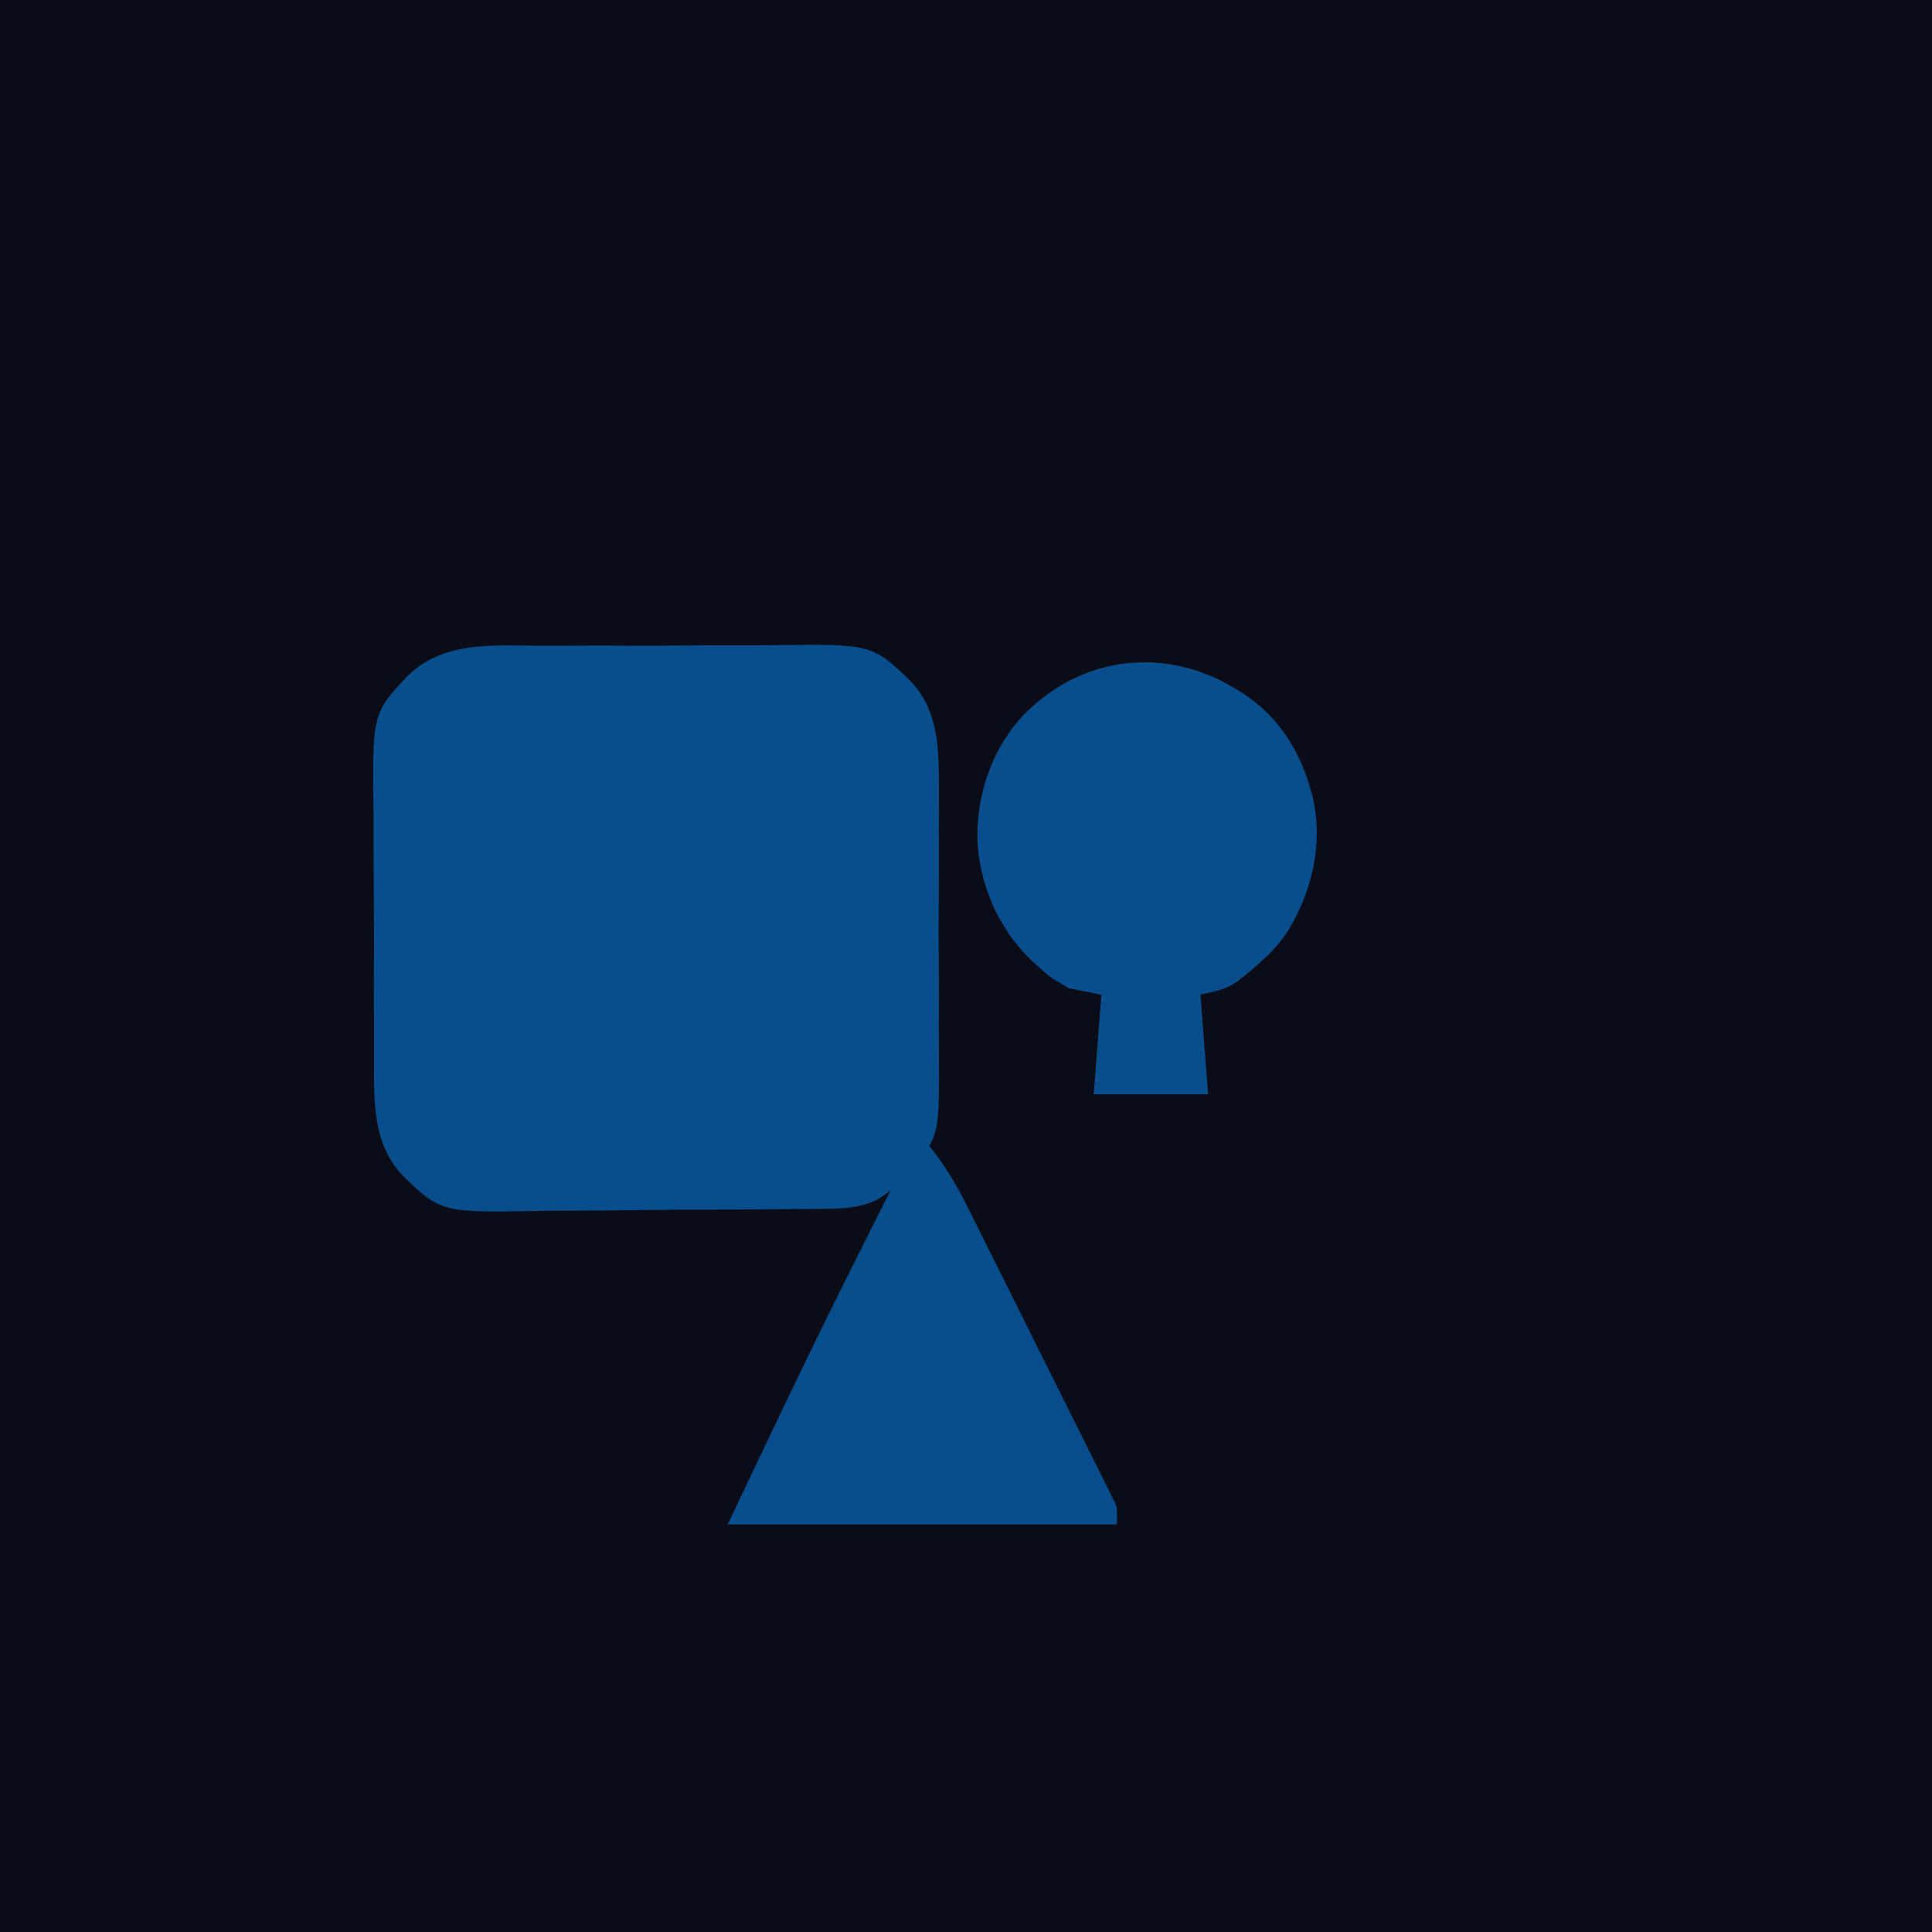
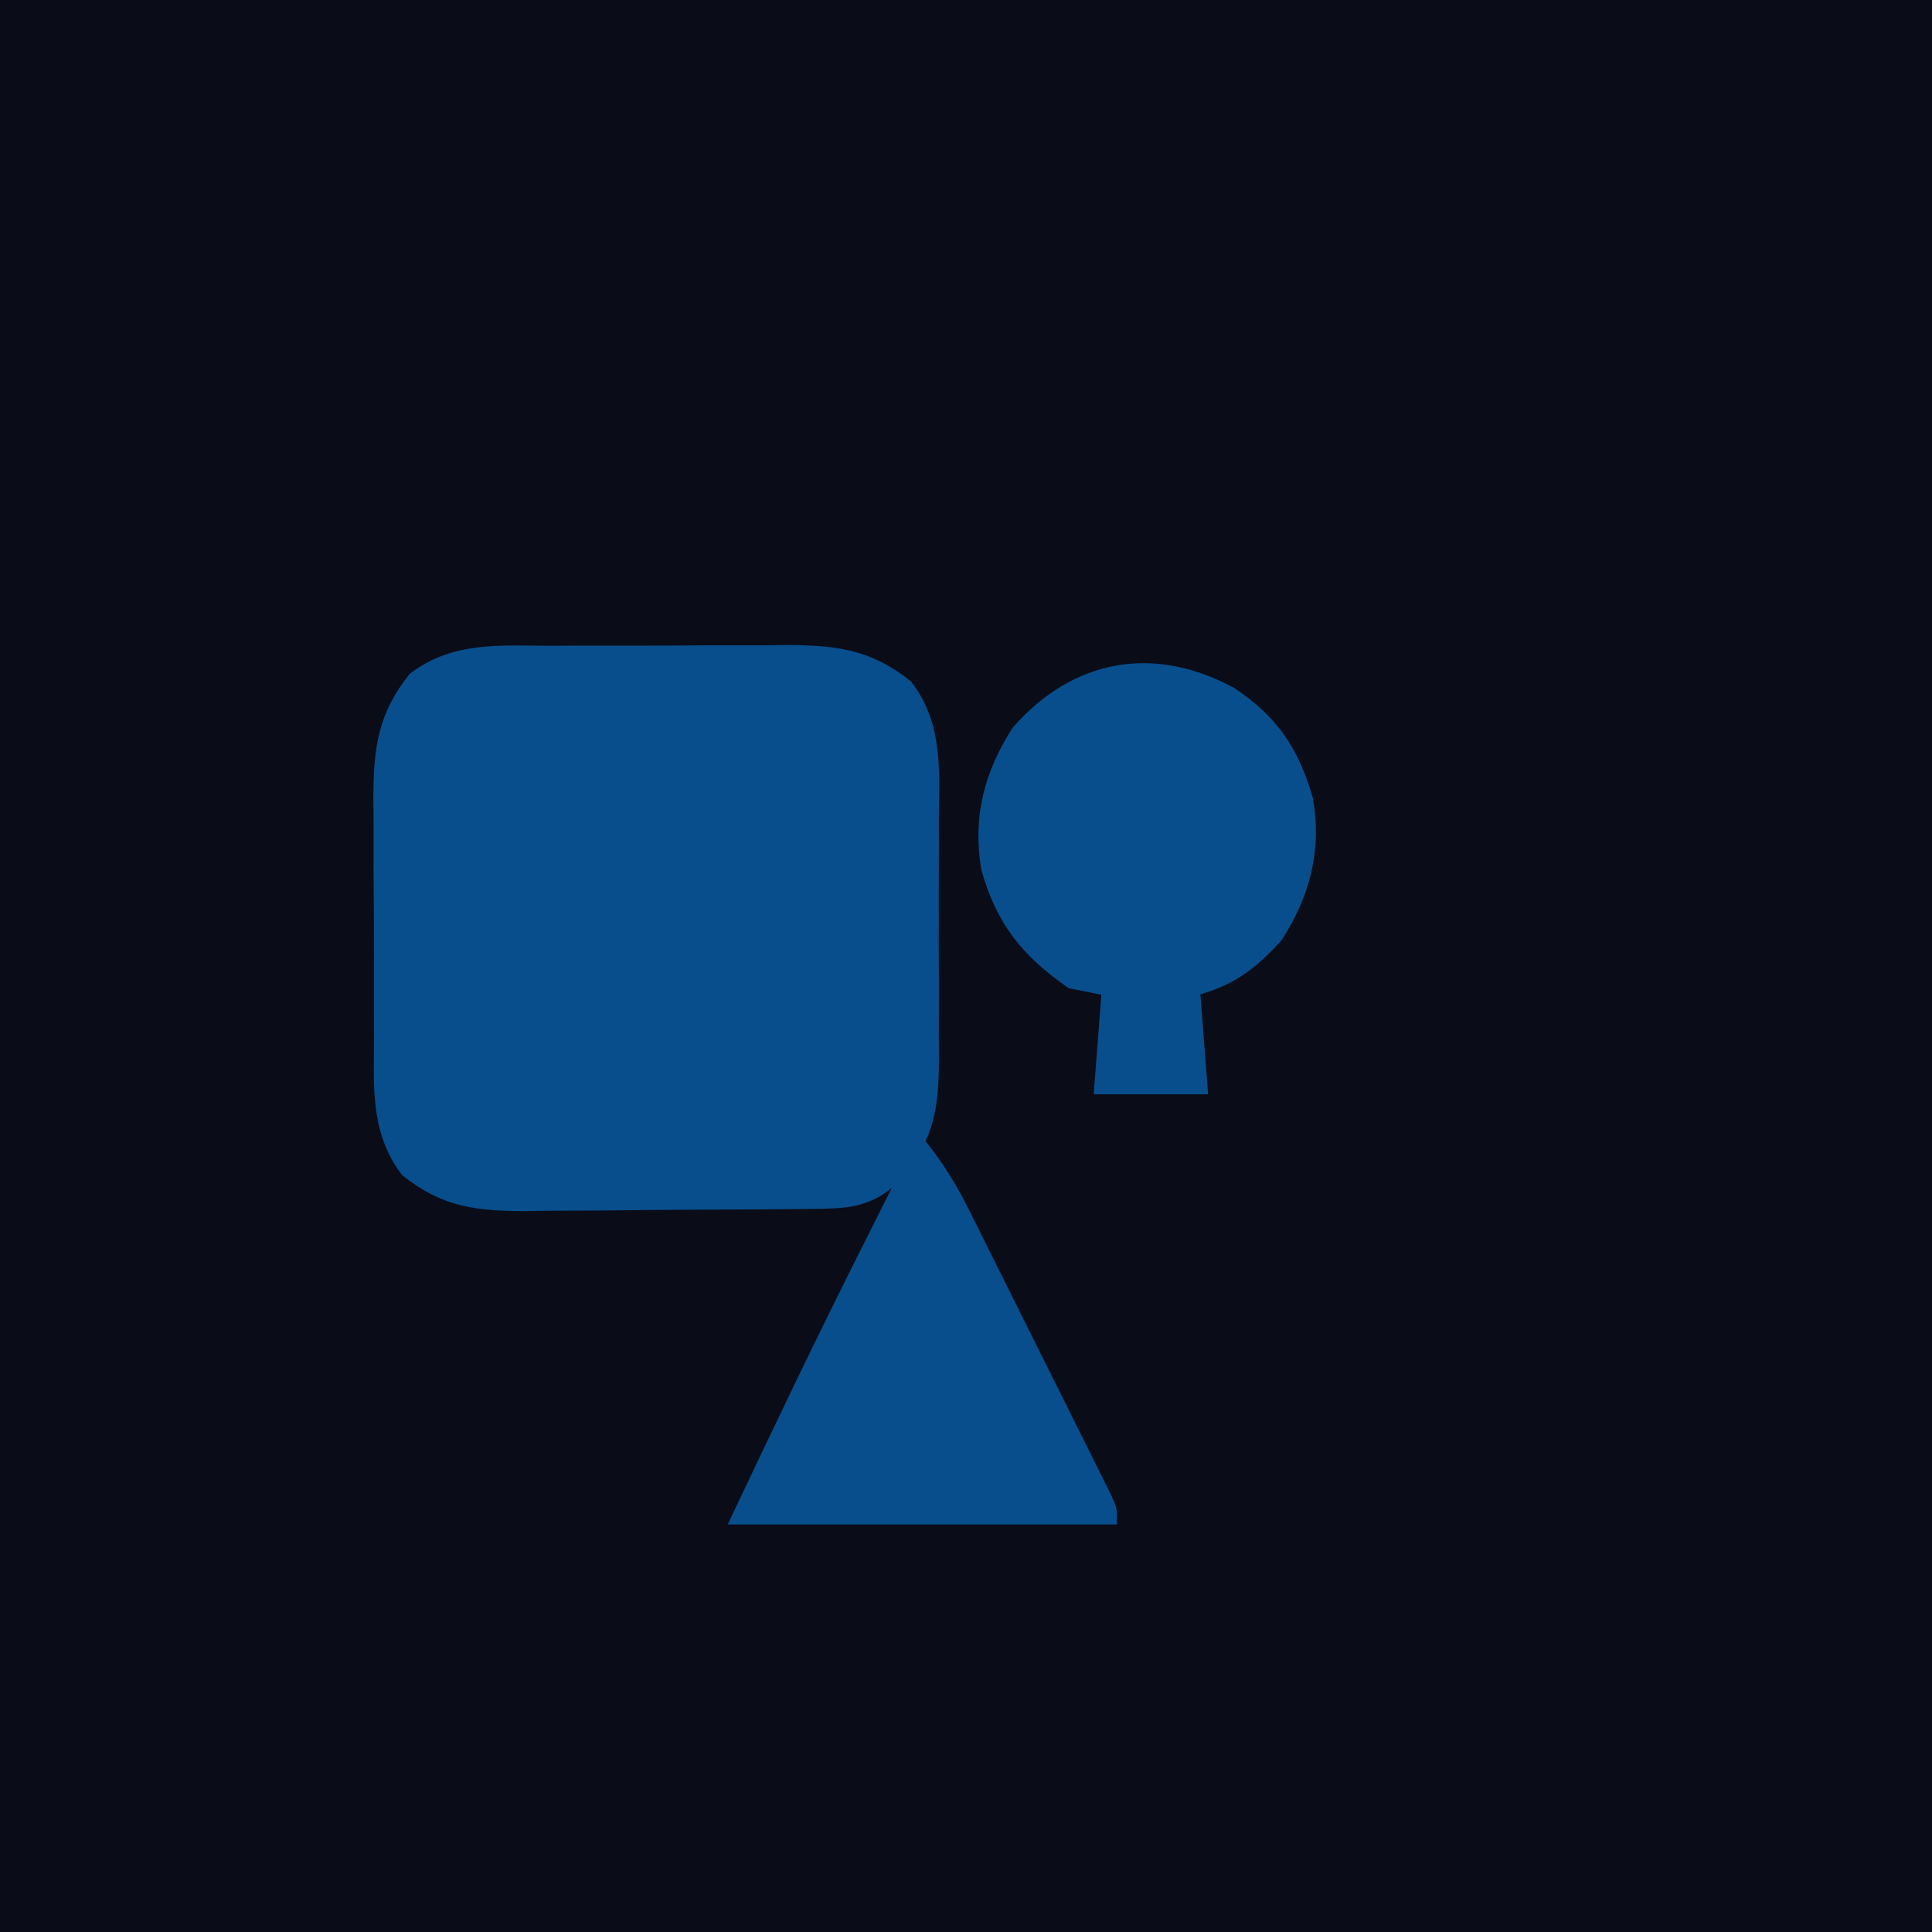
- <svg xmlns="http://www.w3.org/2000/svg" data-engine="color-cutout-detail" width="256" height="256" viewBox="0 0 256 256">
-   <path d="M0 0 C84.48 0 168.96 0 256 0 C256 84.48 256 168.96 256 256 C171.52 256 87.04 256 0 256 C0 171.52 0 87.04 0 0 Z M52.482 92.829 C49.974 97.01 50.542 102.786 50.562 107.463 C50.566 108.446 50.565 109.428 50.56 110.41 C50.559 110.552 50.558 110.693 50.557 110.839 C50.556 111.127 50.554 111.414 50.553 111.702 C50.539 114.382 50.544 117.061 50.556 119.74 C50.566 122.173 50.553 124.606 50.529 127.039 C50.504 129.558 50.495 132.076 50.502 134.596 C50.505 136.002 50.503 137.407 50.485 138.813 C50.342 151.103 50.342 151.103 54.693 155.69 C58.489 159.519 63.627 159.393 68.683 159.416 C69.631 159.418 70.579 159.413 71.527 159.406 C72.514 159.399 73.501 159.398 74.488 159.401 C74.559 159.402 74.559 159.402 74.918 159.403 C75.207 159.404 75.496 159.405 75.785 159.406 C78.474 159.414 81.163 159.405 83.852 159.388 C86.147 159.375 88.441 159.377 90.736 159.391 C93.418 159.407 96.101 159.413 98.784 159.404 C99.071 159.403 99.359 159.402 99.646 159.401 C99.787 159.401 99.928 159.401 100.074 159.4 C101.057 159.397 102.041 159.402 103.025 159.409 C114.287 159.483 114.287 159.483 117.808 156.176 C118.109 155.9 118.428 155.653 118.75 155.402 C119.212 155.039 119.628 154.656 120.031 154.229 C120.326 153.92 120.637 153.63 120.949 153.338 C123.258 150.83 123.16 147.559 123.175 144.358 C123.179 143.736 123.188 143.115 123.197 142.493 C123.217 140.996 123.227 139.499 123.236 138.003 C123.239 137.436 123.243 136.869 123.247 136.302 C123.266 133.794 123.282 131.285 123.289 128.776 C123.291 128.165 123.293 127.553 123.295 126.941 C123.295 126.865 123.295 126.865 123.297 126.481 C123.305 124.028 123.33 121.576 123.363 119.124 C123.396 116.591 123.414 114.059 123.417 111.526 C123.419 110.11 123.428 108.695 123.453 107.279 C123.67 94.884 123.67 94.884 119.308 90.309 C115.343 86.33 109.827 86.572 104.572 86.558 C103.893 86.557 103.215 86.559 102.537 86.562 C101.554 86.567 100.572 86.565 99.59 86.56 C99.448 86.559 99.307 86.558 99.161 86.557 C98.873 86.556 98.586 86.554 98.298 86.553 C95.618 86.539 92.939 86.544 90.26 86.556 C87.827 86.566 85.394 86.553 82.961 86.529 C80.442 86.504 77.924 86.495 75.404 86.502 C73.998 86.505 72.593 86.503 71.187 86.485 C64.255 86.404 56.777 86.35 52.482 92.829 Z M141 92 C140.864 92.08 140.728 92.16 140.589 92.243 C135.452 95.317 132.543 99.972 131.071 105.706 C129.663 111.547 131.055 117.636 134.134 122.72 C135.239 124.484 136.654 125.944 138.217 127.308 C138.362 127.434 138.506 127.562 138.65 127.69 C138.719 127.751 138.788 127.813 138.859 127.876 C138.889 127.903 138.889 127.903 139.04 128.038 C141.62 130.23 143.417 130.283 147 131 C146.67 135.29 146.34 139.58 146 144 C150.29 144 154.58 144 159 144 C158.835 141.855 158.835 141.855 158 131 C159.65 130.34 161.3 129.68 163 129 C164.11 128.35 165.089 127.749 166.062 126.938 C166.186 126.836 166.309 126.734 166.436 126.629 C170.555 123.152 172.97 117.489 173.436 112.174 C173.842 106.641 172.022 100.551 168.421 96.287 C164.483 91.784 159.575 89.166 153.593 88.748 C148.949 88.463 145.005 89.598 141 92 Z M122 152 C118.94 158.097 115.883 164.194 112.828 170.294 C112.467 171.013 112.107 171.733 111.746 172.453 C111.71 172.525 111.71 172.525 111.529 172.887 C110.366 175.208 109.201 177.529 108.037 179.85 C106.842 182.23 105.649 184.611 104.457 186.992 C103.721 188.462 102.984 189.932 102.246 191.401 C101.74 192.407 101.235 193.415 100.732 194.423 C100.441 195.005 100.15 195.586 99.857 196.167 C99.589 196.698 99.323 197.231 99.058 197.764 C98.961 197.957 98.865 198.149 98.767 198.341 C98.634 198.602 98.504 198.865 98.375 199.127 C98.302 199.273 98.229 199.418 98.154 199.568 C98 200 98 200 98 201 C114.17 201 130.34 201 147 201 C141.57 189.536 136.131 178.114 130.429 166.789 C129.923 165.784 129.418 164.779 128.914 163.774 C128.872 163.689 128.829 163.604 128.786 163.517 C128.572 163.092 128.359 162.667 128.146 162.241 C126.433 158.826 124.718 155.412 123 152 C122.67 152 122.34 152 122 152 Z " fill="#0A0C18" transform="translate(0,0)" stroke="#0A0C18" stroke-width="2" />
-   <path d="M0 0 C0.982 0.004 1.965 0.003 2.947 -0.003 C3.088 -0.003 3.23 -0.004 3.376 -0.005 C3.663 -0.007 3.951 -0.008 4.239 -0.01 C6.918 -0.023 9.598 -0.018 12.277 -0.006 C14.71 0.004 17.142 -0.009 19.576 -0.033 C22.095 -0.058 24.613 -0.067 27.133 -0.061 C28.539 -0.057 29.944 -0.059 31.35 -0.077 C43.639 -0.221 43.639 -0.221 48.227 4.131 C52.056 7.927 51.93 13.064 51.953 18.121 C51.955 19.069 51.95 20.017 51.943 20.964 C51.936 21.951 51.935 22.939 51.938 23.926 C51.939 24.068 51.939 24.21 51.94 24.356 C51.941 24.645 51.942 24.934 51.943 25.223 C51.951 27.912 51.941 30.601 51.925 33.289 C51.912 35.584 51.914 37.879 51.928 40.173 C51.944 42.856 51.95 45.539 51.941 48.221 C51.94 48.509 51.939 48.796 51.938 49.083 C51.938 49.225 51.937 49.366 51.937 49.511 C51.934 50.495 51.939 51.479 51.946 52.462 C52.02 63.725 52.02 63.725 48.713 67.246 C48.437 67.546 48.19 67.866 47.939 68.187 C47.576 68.65 47.193 69.066 46.766 69.469 C46.457 69.763 46.167 70.075 45.875 70.387 C43.367 72.696 40.096 72.597 36.895 72.612 C36.273 72.616 35.651 72.626 35.03 72.635 C33.533 72.654 32.036 72.664 30.54 72.673 C29.973 72.677 29.406 72.681 28.839 72.685 C26.331 72.704 23.822 72.719 21.313 72.727 C20.702 72.729 20.09 72.731 19.478 72.733 C19.326 72.733 19.174 72.734 19.018 72.734 C16.565 72.743 14.113 72.768 11.661 72.8 C9.128 72.834 6.596 72.852 4.063 72.855 C2.647 72.857 1.231 72.865 -0.185 72.891 C-12.579 73.108 -12.579 73.108 -17.154 68.746 C-21.133 64.78 -20.891 59.264 -20.906 54.009 C-20.906 53.331 -20.904 52.653 -20.901 51.974 C-20.897 50.992 -20.898 50.01 -20.904 49.028 C-20.904 48.886 -20.905 48.745 -20.906 48.599 C-20.907 48.311 -20.909 48.023 -20.91 47.736 C-20.924 45.056 -20.919 42.377 -20.907 39.697 C-20.897 37.264 -20.91 34.832 -20.934 32.399 C-20.959 29.88 -20.968 27.361 -20.962 24.842 C-20.958 23.436 -20.96 22.03 -20.978 20.625 C-21.122 8.333 -21.122 8.333 -16.77 3.747 C-12.387 -0.669 -5.763 -0.025 0 0 Z " fill="#084E8C" transform="translate(71.4632,86.5623)" stroke="#084E8C" stroke-width="2" />
-   <path d="M0 0 C0.136 0.08 0.272 0.16 0.411 0.243 C5.548 3.317 8.457 7.972 9.929 13.706 C11.336 19.543 9.947 25.639 6.871 30.72 C5.702 32.583 4.162 34.077 2.5 35.5 C2.428 35.563 2.356 35.625 2.281 35.69 C1.859 36.055 1.43 36.407 0.987 36.747 C0.795 36.895 0.607 37.048 0.418 37.202 C-1.239 38.394 -2.896 38.474 -5 39 C-4.67 43.29 -4.34 47.58 -4 52 C-8.29 52 -12.58 52 -17 52 C-16.67 47.71 -16.34 43.42 -16 39 C-17.65 38.67 -19.3 38.34 -21 38 C-23.203 36.718 -23.203 36.718 -24.141 35.876 C-24.21 35.815 -24.279 35.753 -24.35 35.69 C-24.42 35.627 -24.49 35.565 -24.562 35.5 C-24.711 35.371 -24.859 35.241 -25.007 35.112 C-29.369 31.264 -32.019 25.703 -32.454 19.898 C-32.791 14.357 -30.897 8.261 -27.22 4.057 C-20.04 -3.908 -9.16 -5.494 0 0 Z " fill="#084E8C" transform="translate(163,92)" stroke="#084E8C" stroke-width="2" />
-   <path d="M0 0 C2.075 2.583 3.748 5.199 5.208 8.169 C5.473 8.706 5.743 9.24 6.012 9.775 C6.534 10.814 7.052 11.856 7.569 12.898 C8.172 14.115 8.779 15.329 9.386 16.544 C10.469 18.709 11.549 20.877 12.626 23.046 C13.669 25.147 14.716 27.247 15.765 29.346 C15.83 29.475 15.895 29.605 15.962 29.739 C15.995 29.804 15.995 29.804 16.159 30.131 C17.358 32.53 18.555 34.929 19.75 37.329 C20.172 38.176 20.595 39.022 21.017 39.868 C21.531 40.897 22.044 41.926 22.554 42.956 C22.815 43.481 23.076 44.006 23.338 44.53 C23.578 45.01 23.817 45.49 24.054 45.971 C24.14 46.145 24.227 46.319 24.314 46.492 C24.433 46.727 24.549 46.964 24.665 47.201 C24.73 47.332 24.795 47.463 24.862 47.598 C25 48 25 48 25 49 C8.83 49 -7.34 49 -24 49 C-18.57 37.536 -13.131 26.114 -7.429 14.789 C-6.923 13.784 -6.418 12.779 -5.914 11.774 C-5.872 11.689 -5.829 11.604 -5.786 11.517 C-5.572 11.092 -5.359 10.666 -5.146 10.241 C-3.433 6.826 -1.718 3.412 0 0 Z " fill="#084E8C" transform="translate(122,152)" stroke="#084E8C" stroke-width="2" />
+ <svg xmlns="http://www.w3.org/2000/svg" data-engine="color-cutout" width="256" height="256" viewBox="0 0 256 256">
+   <path d="M0 0 C84.48 0 168.96 0 256 0 C256 84.48 256 168.96 256 256 C171.52 256 87.04 256 0 256 C0 171.52 0 87.04 0 0 Z M54 91 C49.986 96.29 50.549 102.354 50.566 108.715 C50.561 109.844 50.556 110.973 50.55 112.136 C50.544 114.519 50.545 116.902 50.554 119.285 C50.562 122.922 50.534 126.557 50.502 130.193 C50.5 132.513 50.501 134.833 50.504 137.152 C50.493 138.235 50.481 139.317 50.47 140.433 C50.527 146.645 50.984 150.951 55 156 C60.304 160.036 66.405 159.434 72.785 159.398 C73.919 159.401 75.053 159.404 76.221 159.407 C78.612 159.409 81.004 159.404 83.395 159.391 C87.053 159.375 90.711 159.391 94.369 159.41 C96.695 159.408 99.022 159.404 101.348 159.398 C102.44 159.405 103.533 159.411 104.659 159.417 C111.48 159.354 115.078 158.597 120.25 154 C123.031 150.822 123.132 148.056 123.177 143.997 C123.19 142.979 123.203 141.961 123.216 140.911 C123.223 139.811 123.231 138.711 123.238 137.578 C123.242 137.011 123.242 137.011 123.263 134.144 C123.277 131.743 123.287 129.342 123.295 126.941 C123.312 123.278 123.356 119.616 123.4 115.953 C123.411 113.62 123.419 111.286 123.426 108.953 C123.435 108.407 123.435 108.407 123.479 105.644 C123.461 99.396 123.053 95.075 119 90 C113.71 85.987 107.646 86.549 101.285 86.566 C100.721 86.564 100.721 86.564 97.864 86.55 C95.481 86.544 93.098 86.545 90.715 86.554 C87.078 86.562 83.443 86.534 79.807 86.502 C77.487 86.5 75.167 86.501 72.848 86.504 C72.306 86.498 72.306 86.498 69.567 86.47 C63.355 86.527 59.049 86.984 54 91 Z M135 97 C131.431 102.679 129.885 108.346 131 115 C132.933 121.899 136.176 125.913 142 130 C143.65 130.33 145.3 130.66 147 131 C146.67 135.29 146.34 139.58 146 144 C150.29 144 154.58 144 159 144 C158.835 141.855 158.835 141.855 158 131 C159.65 130.34 161.3 129.68 163 129 C168.529 125.277 171.169 121.294 173 115 C174.121 108.367 172.612 102.635 169 97 C164.165 91.521 159.261 89.259 152.062 88.688 C144.997 89.231 139.933 91.957 135 97 Z M122 152 C118.579 158.816 115.162 165.634 111.746 172.453 C110.583 174.775 109.419 177.096 108.254 179.417 C106.584 182.744 104.917 186.073 103.25 189.402 C102.725 190.447 102.2 191.492 101.659 192.568 C101.179 193.529 100.698 194.49 100.203 195.48 C99.777 196.331 99.35 197.181 98.911 198.057 C98 200 98 200 98 201 C114.17 201 130.34 201 147 201 C141.413 189.206 135.802 177.465 129.938 165.812 C129.256 164.454 128.574 163.095 127.893 161.736 C126.264 158.49 124.633 155.244 123 152 C122.67 152 122.34 152 122 152 Z " fill="#0A0C18" transform="translate(0,0)" stroke="#0A0C18" stroke-width="2" />
+   <path d="M0 0 C1.129 -0.005 2.258 -0.01 3.422 -0.016 C5.804 -0.022 8.187 -0.021 10.57 -0.012 C14.207 -0.004 17.842 -0.033 21.479 -0.064 C23.798 -0.066 26.118 -0.065 28.438 -0.062 C29.52 -0.074 30.602 -0.085 31.718 -0.097 C37.93 -0.039 42.236 0.418 47.285 4.434 C51.321 9.737 50.719 15.839 50.684 22.219 C50.687 23.353 50.689 24.486 50.692 25.655 C50.694 28.046 50.689 30.437 50.676 32.828 C50.66 36.487 50.676 40.144 50.695 43.803 C50.693 46.129 50.69 48.455 50.684 50.781 C50.69 51.874 50.696 52.967 50.702 54.093 C50.639 60.913 49.882 64.512 45.285 69.684 C42.107 72.464 39.341 72.566 35.282 72.611 C34.264 72.623 33.246 72.636 32.197 72.65 C31.097 72.657 29.997 72.664 28.863 72.672 C28.297 72.676 28.297 72.676 25.429 72.696 C23.028 72.71 20.627 72.721 18.227 72.729 C14.563 72.746 10.901 72.79 7.238 72.834 C4.905 72.844 2.572 72.853 0.238 72.859 C-0.308 72.868 -0.308 72.868 -3.071 72.912 C-9.319 72.895 -13.64 72.487 -18.715 68.434 C-22.728 63.144 -22.166 57.08 -22.148 50.719 C-22.154 49.59 -22.159 48.461 -22.164 47.297 C-22.171 44.914 -22.169 42.532 -22.161 40.149 C-22.152 36.512 -22.181 32.877 -22.213 29.24 C-22.215 26.921 -22.214 24.601 -22.211 22.281 C-22.222 21.199 -22.233 20.116 -22.245 19.001 C-22.188 12.789 -21.73 8.482 -17.715 3.434 C-12.425 -0.58 -6.361 -0.017 0 0 Z " fill="#084E8C" transform="translate(72.7148,86.5664)" stroke="#084E8C" stroke-width="2" />
+   <path d="M0 0 C5.539 3.693 8.171 7.711 10 14 C11.119 20.625 9.619 26.376 6 32 C2.724 35.625 -0.174 37.794 -5 39 C-4.67 43.29 -4.34 47.58 -4 52 C-8.29 52 -12.58 52 -17 52 C-16.67 47.71 -16.34 43.42 -16 39 C-17.65 38.67 -19.3 38.34 -21 38 C-26.824 33.913 -30.067 29.899 -32 23 C-33.112 16.362 -31.615 10.64 -28 5 C-20.325 -3.697 -10.226 -5.492 0 0 Z " fill="#084E8C" transform="translate(163,92)" stroke="#084E8C" stroke-width="2" />
+   <path d="M0 0 C2.132 2.711 3.821 5.393 5.36 8.477 C5.8 9.355 6.241 10.232 6.694 11.136 C6.927 11.605 6.927 11.605 8.105 13.98 C8.59 14.949 9.074 15.918 9.572 16.916 C10.592 18.958 11.61 21.001 12.626 23.046 C14.188 26.188 15.757 29.328 17.326 32.467 C18.316 34.45 19.304 36.434 20.293 38.418 C20.529 38.89 20.529 38.89 21.723 41.281 C22.154 42.149 22.584 43.017 23.028 43.911 C23.219 44.295 23.219 44.295 24.185 46.236 C25 48 25 48 25 49 C8.83 49 -7.34 49 -24 49 C-18.413 37.206 -12.802 25.465 -6.938 13.812 C-6.256 12.454 -5.574 11.095 -4.893 9.736 C-3.264 6.49 -1.633 3.244 0 0 Z " fill="#084E8C" transform="translate(122,152)" stroke="#084E8C" stroke-width="2" />
</svg>
